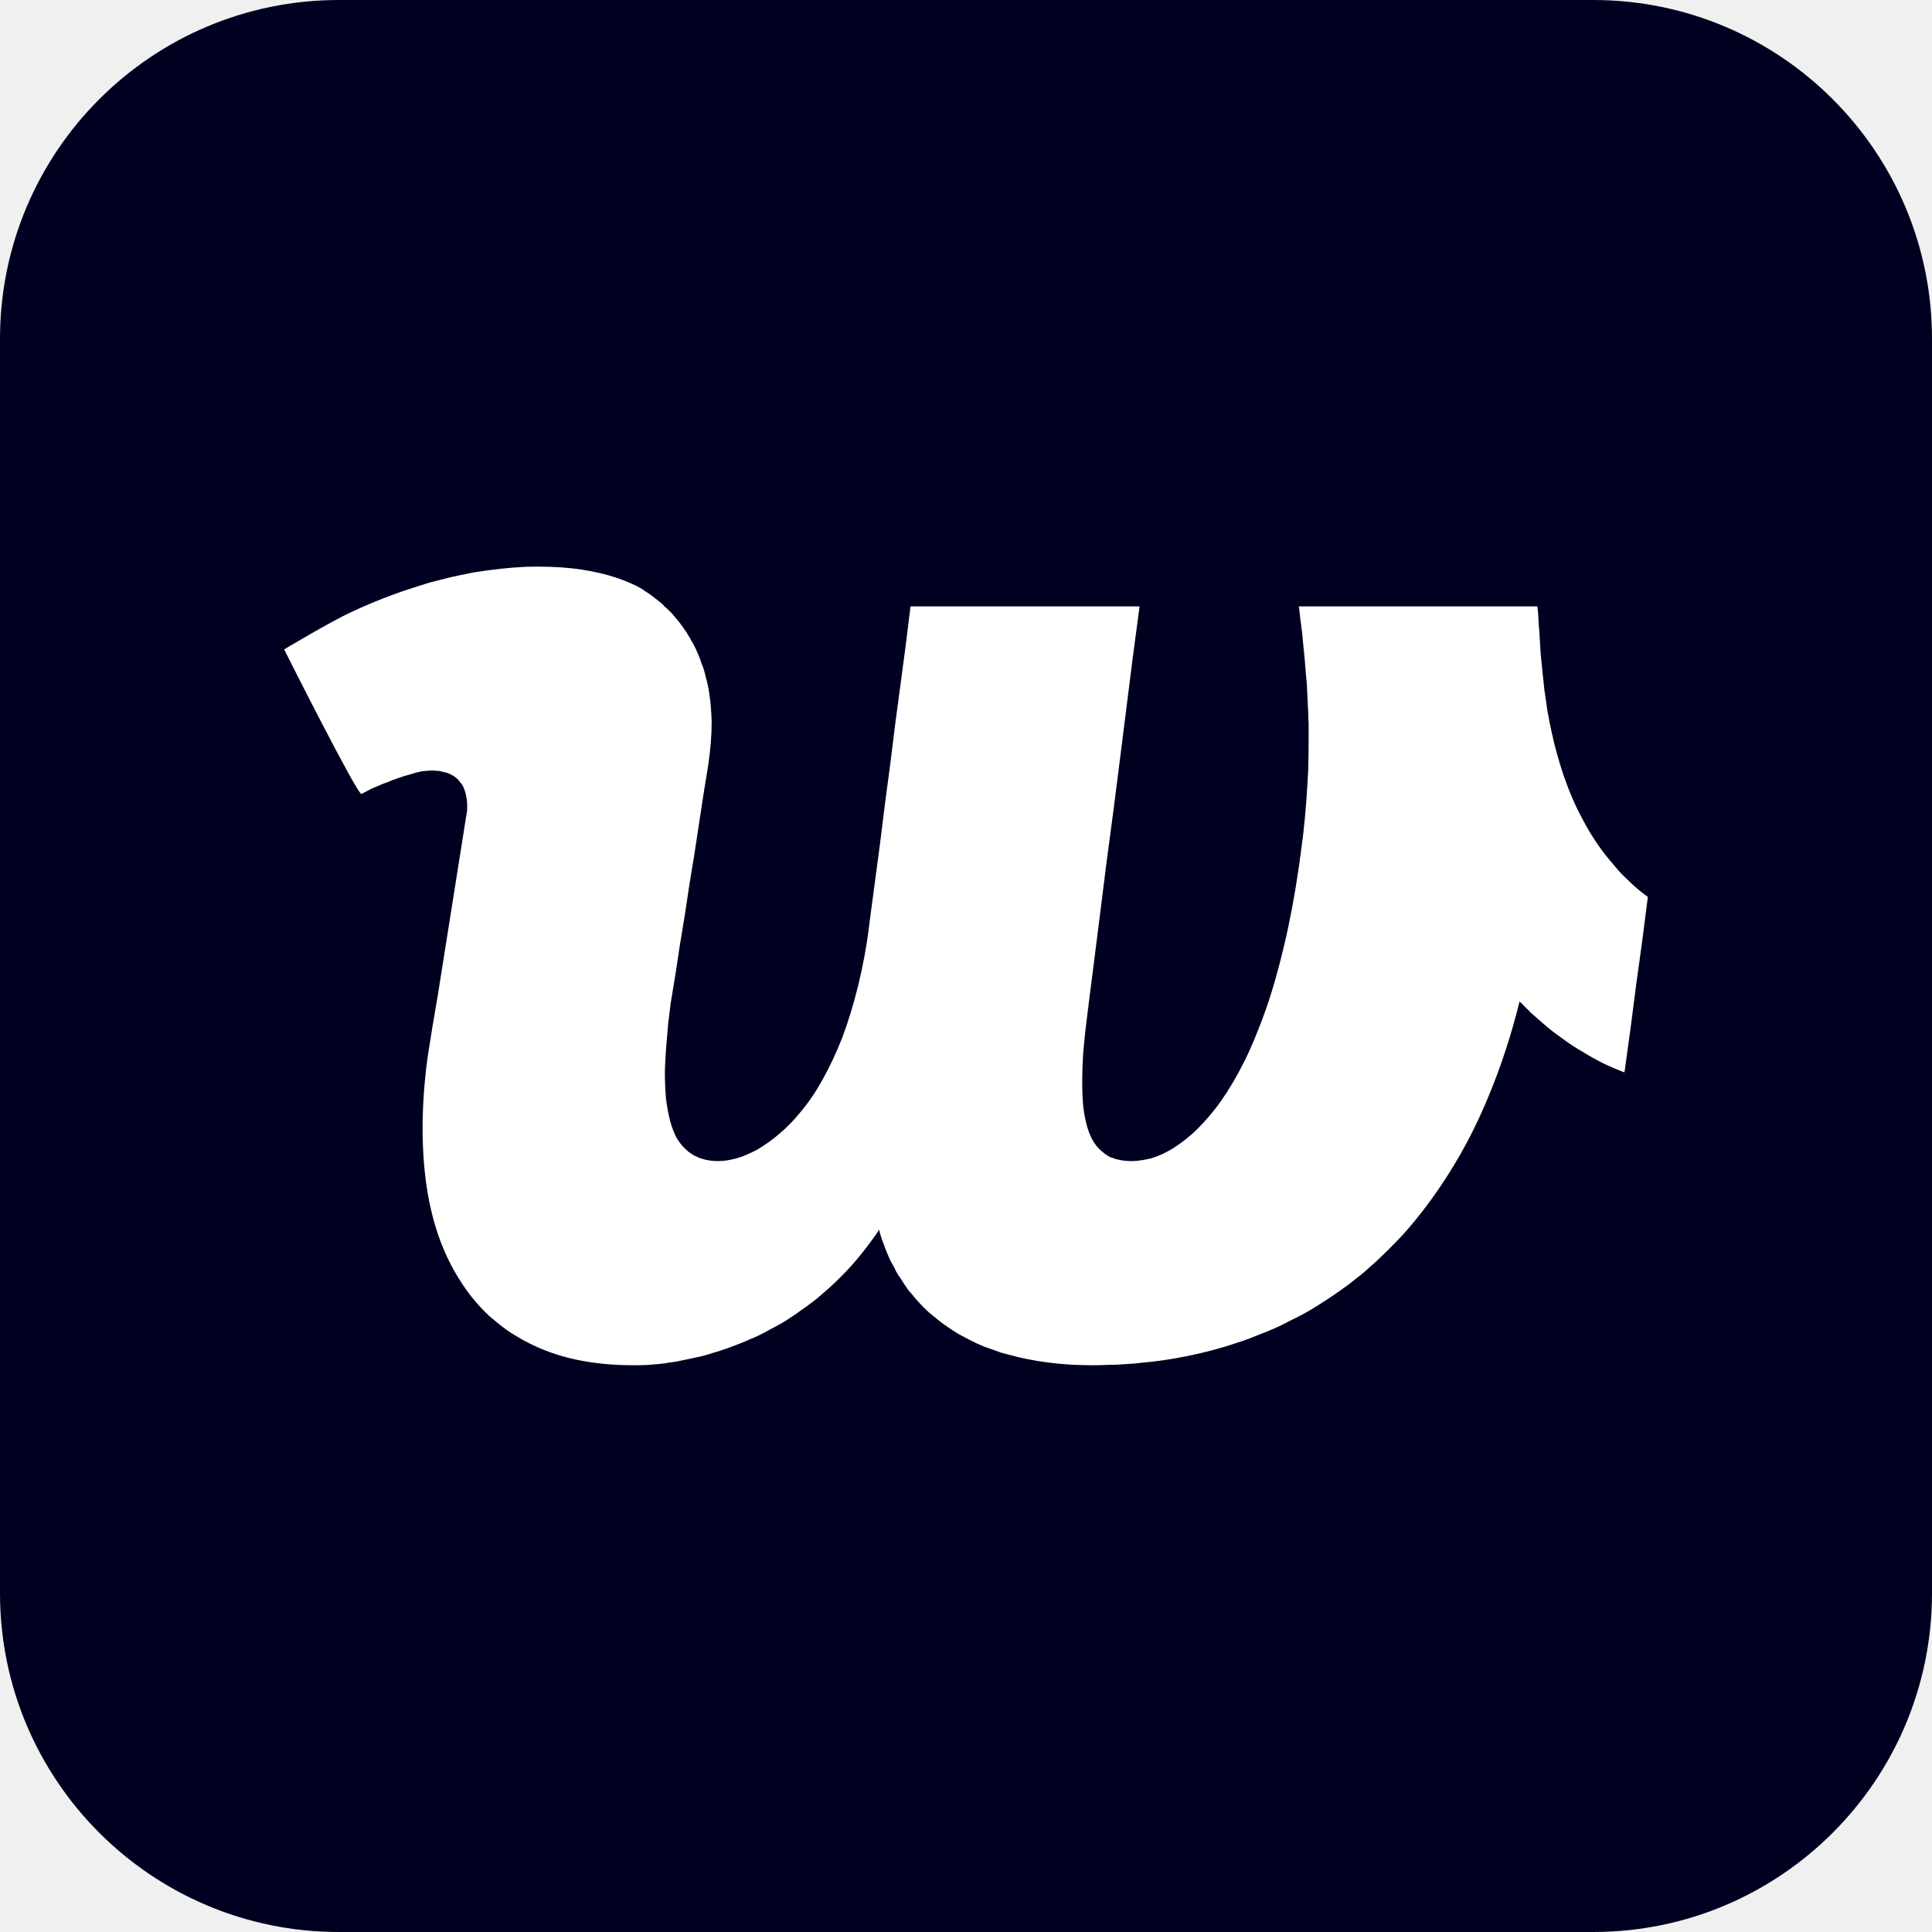
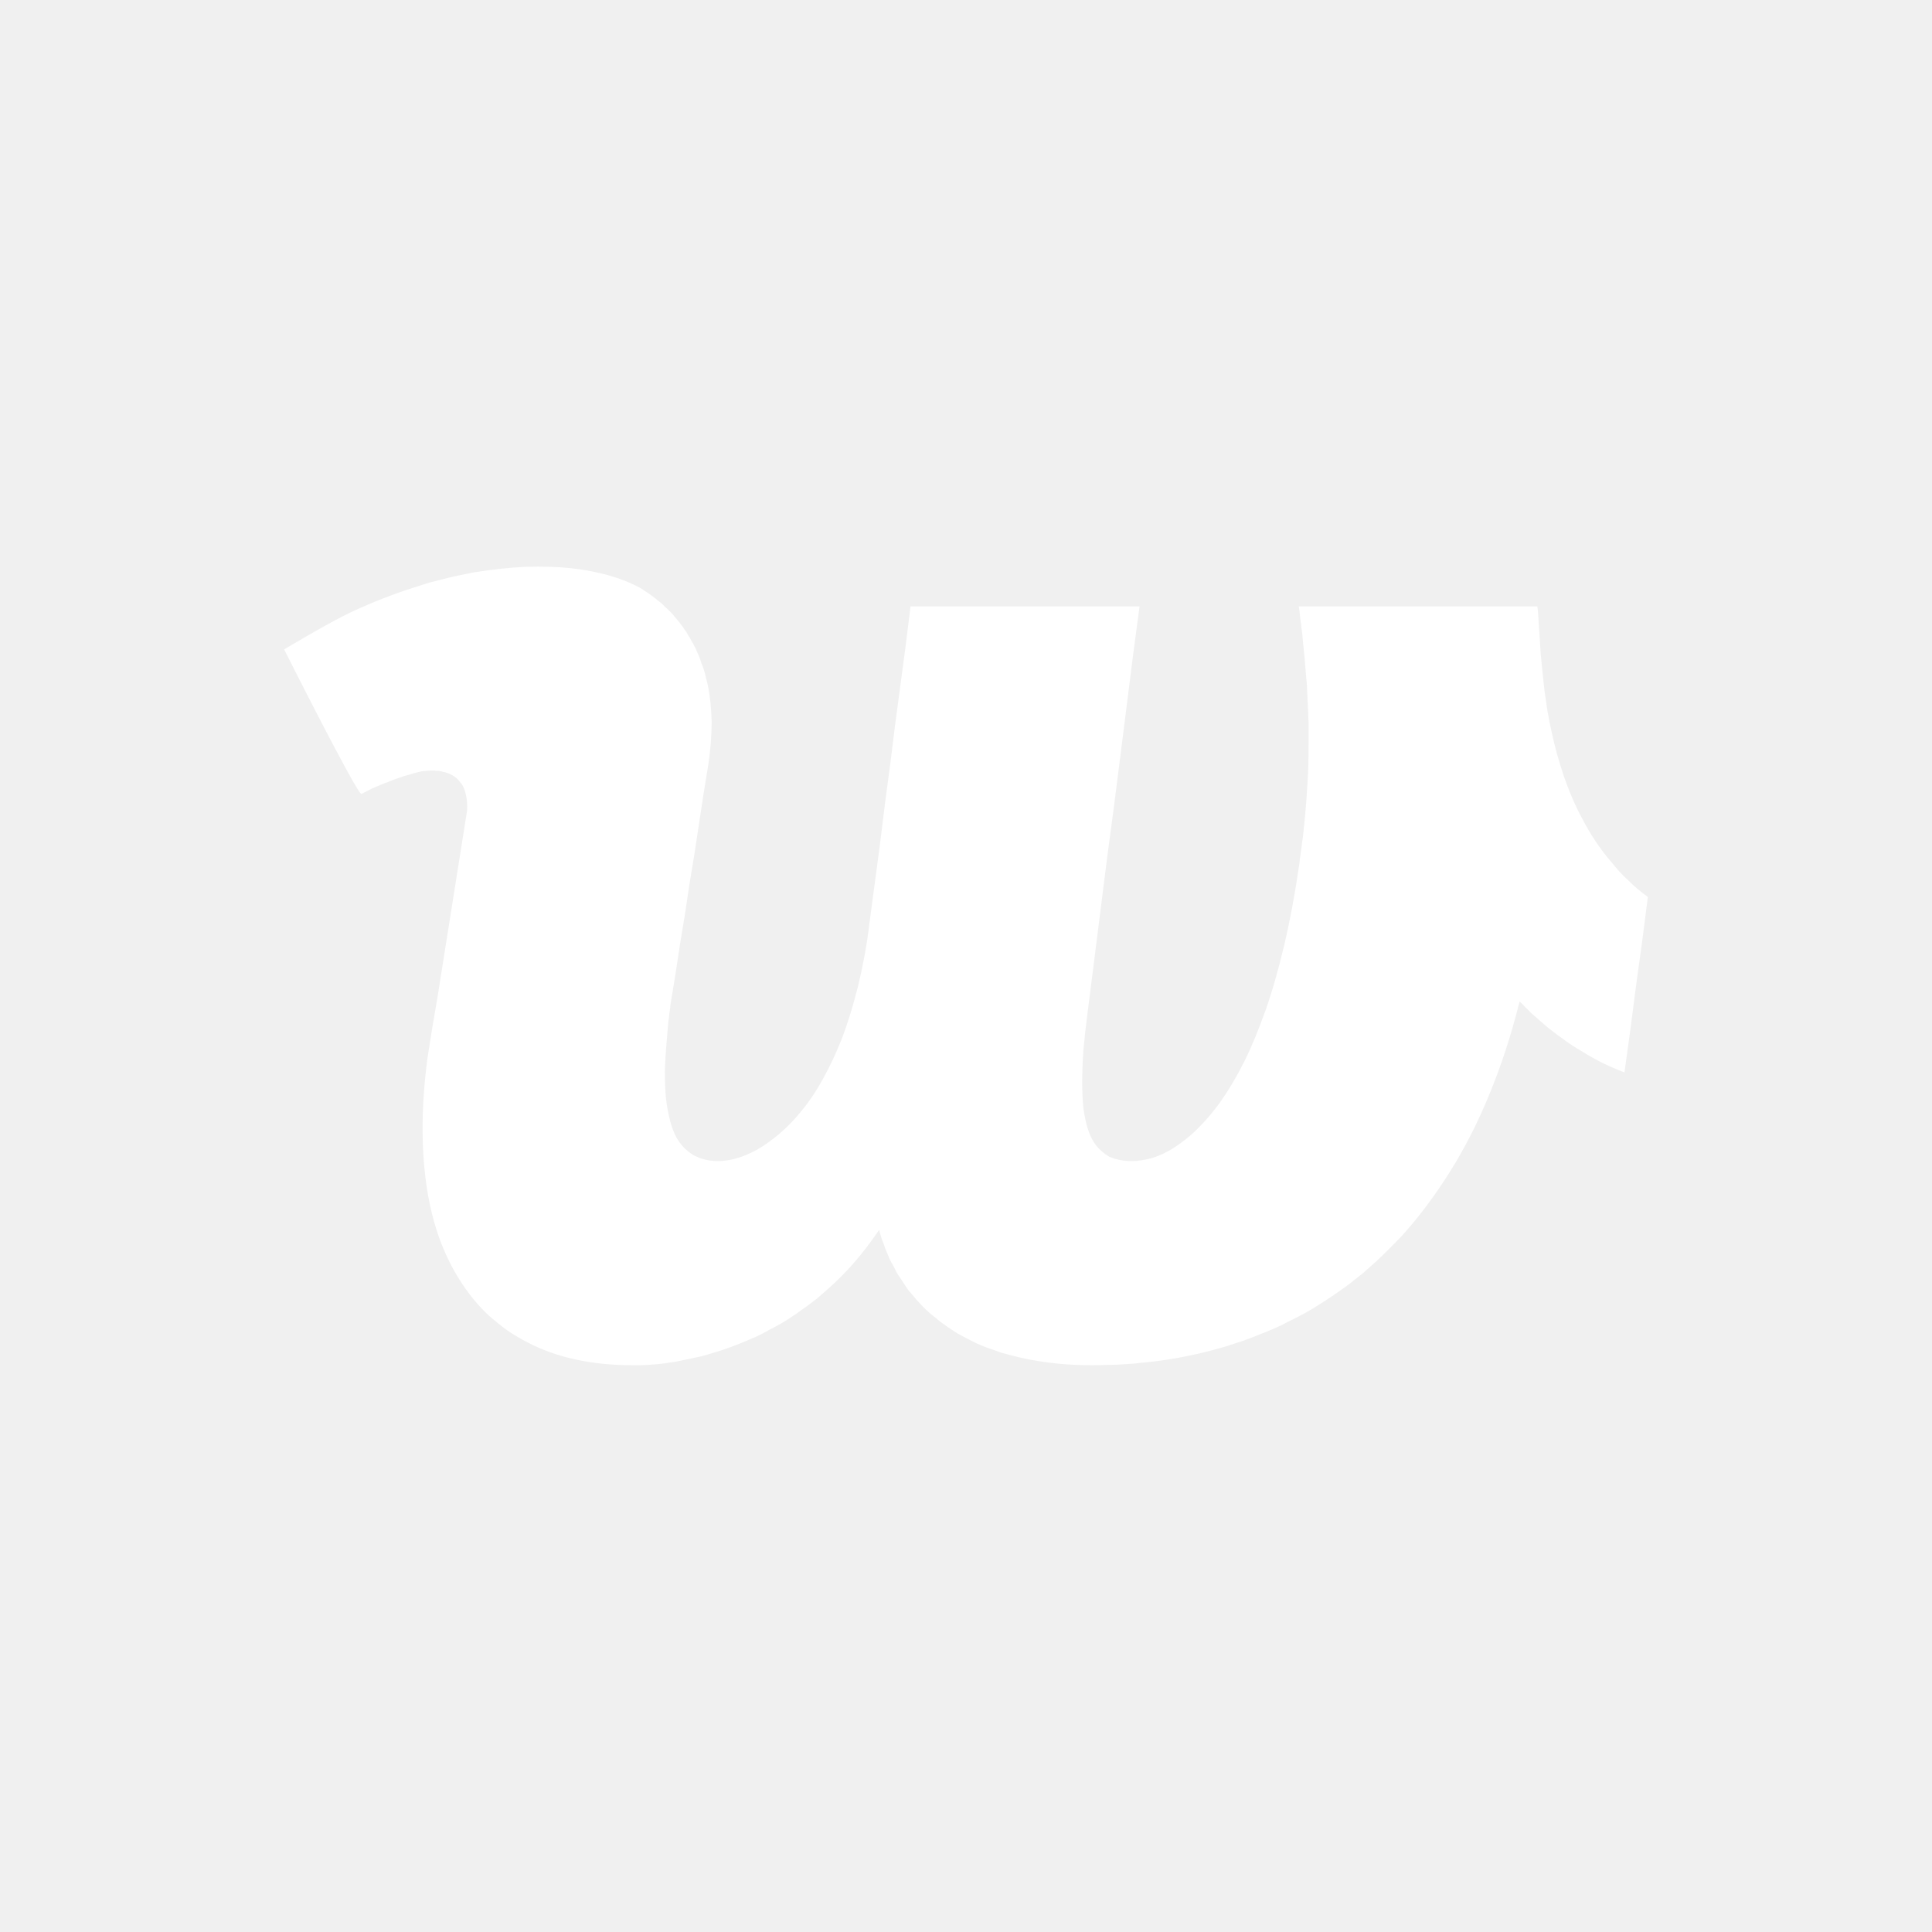
<svg xmlns="http://www.w3.org/2000/svg" width="512" height="512" version="1.2" viewBox="0 0 512 512">
  <defs>
-     <linearGradient id="a" gradientUnits="userSpaceOnUse" />
-     <linearGradient id="b" x2="1" gradientTransform="scale(461.56)rotate(42.582 -.07 .17)" href="#a">
+     <linearGradient id="weverse-a" gradientUnits="userSpaceOnUse" />
+     <linearGradient id="weverse-b" x2="1" gradientTransform="scale(461.56)rotate(42.582 -.07 .17)" href="#a">
      <stop stop-color="#000120" />
      <stop offset="1" stop-color="#000120" />
    </linearGradient>
  </defs>
-   <path fill-rule="evenodd" d="M89.8 0h332.4C471.8 0 512 40.2 512 89.8v332.4c0 49.6-40.2 89.8-89.8 89.8H89.8C40.2 512 0 471.8 0 422.2V89.8C0 40.2 40.2 0 89.8 0" style="fill:#000120" />
+   <path fill-rule="evenodd" d="M89.8 0h332.4C471.8 0 512 40.2 512 89.8v332.4c0 49.6-40.2 89.8-89.8 89.8H89.8C40.2 512 0 471.8 0 422.2V89.8C0 40.2 40.2 0 89.8 0" style="fill:url(#weverse-b)" />
  <path fill-rule="evenodd" d="M75.3 172.1s12-7.2 17.8-9.9 11.5-4.9 16.9-6.6l3.8-1.2q1.9-.5 3.9-1 1.9-.5 3.9-.9 1.9-.4 3.9-.8c5-.8 9.6-1.3 14-1.5 4.3-.1 8.3 0 12 .4s7 1.1 9.9 1.9c2.8.8 5.3 1.8 7.3 2.8.6.3 1.4.7 2.3 1.4q1.5.9 3.3 2.4l1 .8q.5.4.9.9.5.4 1 .9l.9.9 1 1.2 1 1.2q.4.6.9 1.2.4.7.9 1.3.4.8.9 1.5.4.8.9 1.6l.8 1.6q.3.8.7 1.6.4 1 .7 2 .4.9.7 1.9t.5 2q.3 1 .5 2c.6 2.9.9 6.1 1 9.6q0 5.25-.9 11.4l-1.3 8-1.2 7.9-1.2 7.9-1.3 7.9-1.2 8-1.3 7.9-1.2 7.9-1.3 7.9q-.1 1.2-.3 2.4-.1 1.2-.3 2.4l-.2 2.4-.2 2.4q-.4 4.5-.5 8.3 0 3.9.3 7.2.4 3.2 1.1 5.9.7 2.6 1.8 4.6 1.2 2 2.8 3.3.3.3.8.6.4.3.9.6.4.2.9.4.5.3 1 .4 2 .7 4.5.7 2.2 0 4.8-.7c1.8-.5 3.6-1.3 5.5-2.3 1.9-1.1 3.9-2.5 5.9-4.2s4-3.7 5.9-6.1c2-2.4 3.9-5.2 5.7-8.5q2.7-4.8 5.1-10.9 2.3-6.1 4.2-13.7c1.2-5 2.3-10.5 3-16.6l1.4-10.5 1.4-10.5 1.3-10.5 1.4-10.5 1.3-10.5 1.4-10.5 1.4-10.5 1.3-10.5H302l-1.8 13.5-1.7 13.5-1.7 13.5-1.7 13.4-1.8 13.5-1.7 13.5-1.7 13.5-1.7 13.4q-.7 5.4-1.1 10-.3 4.5-.3 8.3 0 3.7.3 6.7.4 3.1 1.1 5.4t1.8 4q1.1 1.6 2.6 2.7.3.3.7.5.4.3.8.5.5.2.9.3.4.2.9.3 1.8.5 4 .5c1.6 0 3.5-.3 5.4-.8 1.9-.6 3.9-1.5 5.9-2.8s4.1-2.9 6.2-5 4.2-4.5 6.3-7.5 4.1-6.4 6.1-10.4 3.8-8.5 5.6-13.5c1.8-5.1 3.4-10.8 4.9-17.1s2.8-13.2 3.9-20.8q.2-1.1.3-2.3.2-1.1.3-2.2.2-1.2.3-2.3.2-1.1.3-2.3.5-4.4.8-8.6t.5-8.3q.1-4.1.1-8.2v-4.1q-.1-1-.1-2.1 0-1-.1-2 0-1.1-.1-2.1 0-1.1-.1-2.1 0-1.1-.1-2.2-.1-1-.2-2.1-.3-4.3-.8-8.8-.1-1.2-.2-2.3-.2-1.2-.3-2.4-.2-1.1-.3-2.3t-.3-2.4h63.2c.2 1.2.3 2.8.4 5 .2 2.1.3 4.7.5 7.6.3 2.9.6 6.2 1 9.7q.2 1.3.4 2.7l.4 2.8q.3 1.4.5 2.7l.6 2.8c.8 3.8 1.9 7.7 3.2 11.6 1.4 4 3 7.9 5.1 11.7 2 3.8 4.4 7.5 7.3 10.9l2.2 2.6q1.2 1.3 2.5 2.5 1.2 1.2 2.5 2.3t2.7 2.1l-1.5 11.7-1.6 11.6-1.5 11.6-1.6 11.6q-2.9-1.1-5.8-2.5-2.8-1.4-5.5-3.1-2.8-1.6-5.3-3.5-2.6-1.8-5-3.9l-1.6-1.4-1.6-1.4q-.7-.8-1.5-1.5-.7-.8-1.5-1.5c-2.2 8.9-4.9 17.1-8 24.6-3.1 7.6-6.6 14.4-10.5 20.6s-8 11.7-12.5 16.7q-1.7 1.8-3.4 3.5t-3.5 3.4l-3.6 3.2-3.8 3q-1.9 1.4-3.8 2.7t-3.8 2.5q-2 1.3-4 2.4t-4.1 2.1q-2 1.1-4.1 2t-4.2 1.7q-2.1.9-4.2 1.6t-4.3 1.4c-5.7 1.7-11.6 3-17.5 3.8q-2.2.3-4.5.5-2.2.3-4.5.4-2.2.2-4.5.2-2.2.1-4.5.1-6.1 0-11.5-.7-5.5-.7-10.2-2-1.2-.3-2.3-.6l-2.2-.8q-1.2-.4-2.3-.8-1-.4-2.1-.9l-2-1q-1-.5-1.9-1-1-.5-1.9-1.1l-1.8-1.2q-.9-.6-1.7-1.2t-1.6-1.3q-.8-.6-1.6-1.3t-1.5-1.4-1.4-1.5q-.7-.7-1.3-1.5-.6-.7-1.3-1.5-.6-.8-1.1-1.6-.6-.9-1.1-1.7-.6-.8-1.1-1.7-.4-.9-.9-1.8-.5-.8-.9-1.7-.4-1-.8-1.9t-.7-1.9q-.4-.9-.7-1.9-.3-.9-.5-1.9c-3.2 4.7-6.5 8.8-10 12.3q-1.3 1.3-2.6 2.5t-2.6 2.3q-1.3 1.2-2.7 2.2-1.4 1.1-2.9 2.1-1.3 1-2.6 1.8-1.3.9-2.7 1.7t-2.8 1.5q-1.4.8-2.8 1.5-1.2.6-2.5 1.1-1.3.6-2.6 1.1l-2.6 1q-1.3.5-2.6.9-1.2.4-2.3.7-1.2.4-2.3.7-1.2.3-2.3.5-1.2.3-2.3.5-.9.2-1.9.4-.9.2-1.8.3t-1.9.3l-1.8.2c-2.1.2-3.8.3-4.9.3h-1.8q-8.1 0-15.1-1.5-6.9-1.5-12.7-4.5-1.4-.7-2.7-1.5-1.4-.8-2.7-1.7t-2.5-1.9l-2.4-2q-4.5-4.2-7.9-9.7-3.4-5.4-5.6-11.8-2.2-6.5-3.2-13.9-1-7.5-.9-15.7.1-8.3 1.3-17.3l1.3-8.2 1.4-8.2 1.3-8.2 1.3-8.2 1.3-8.2 1.3-8.2 1.3-8.2 1.3-8.2q.1-2.2-.3-3.9-.3-1.6-1-2.8-.2-.3-.4-.5-.2-.3-.4-.5-.2-.3-.4-.5t-.5-.4q-.2-.2-.5-.4-.2-.1-.5-.3-.3-.1-.6-.3-.2-.1-.5-.2l-.6-.2q-.3-.1-.6-.1l-.6-.2q-.2 0-.5-.1h-.6q-.3 0-.6-.1H114l-2.2.2q-1 .2-1.7.4-1.6.5-3.1.9-.8.3-1.5.5-.7.3-1.4.5l-1.4.6q-.7.2-1.4.5l-2.8 1.2q-1.3.7-2.7 1.4c-1 .5-20.5-38.3-20.5-38.3" style="fill:#fff" />
</svg>
